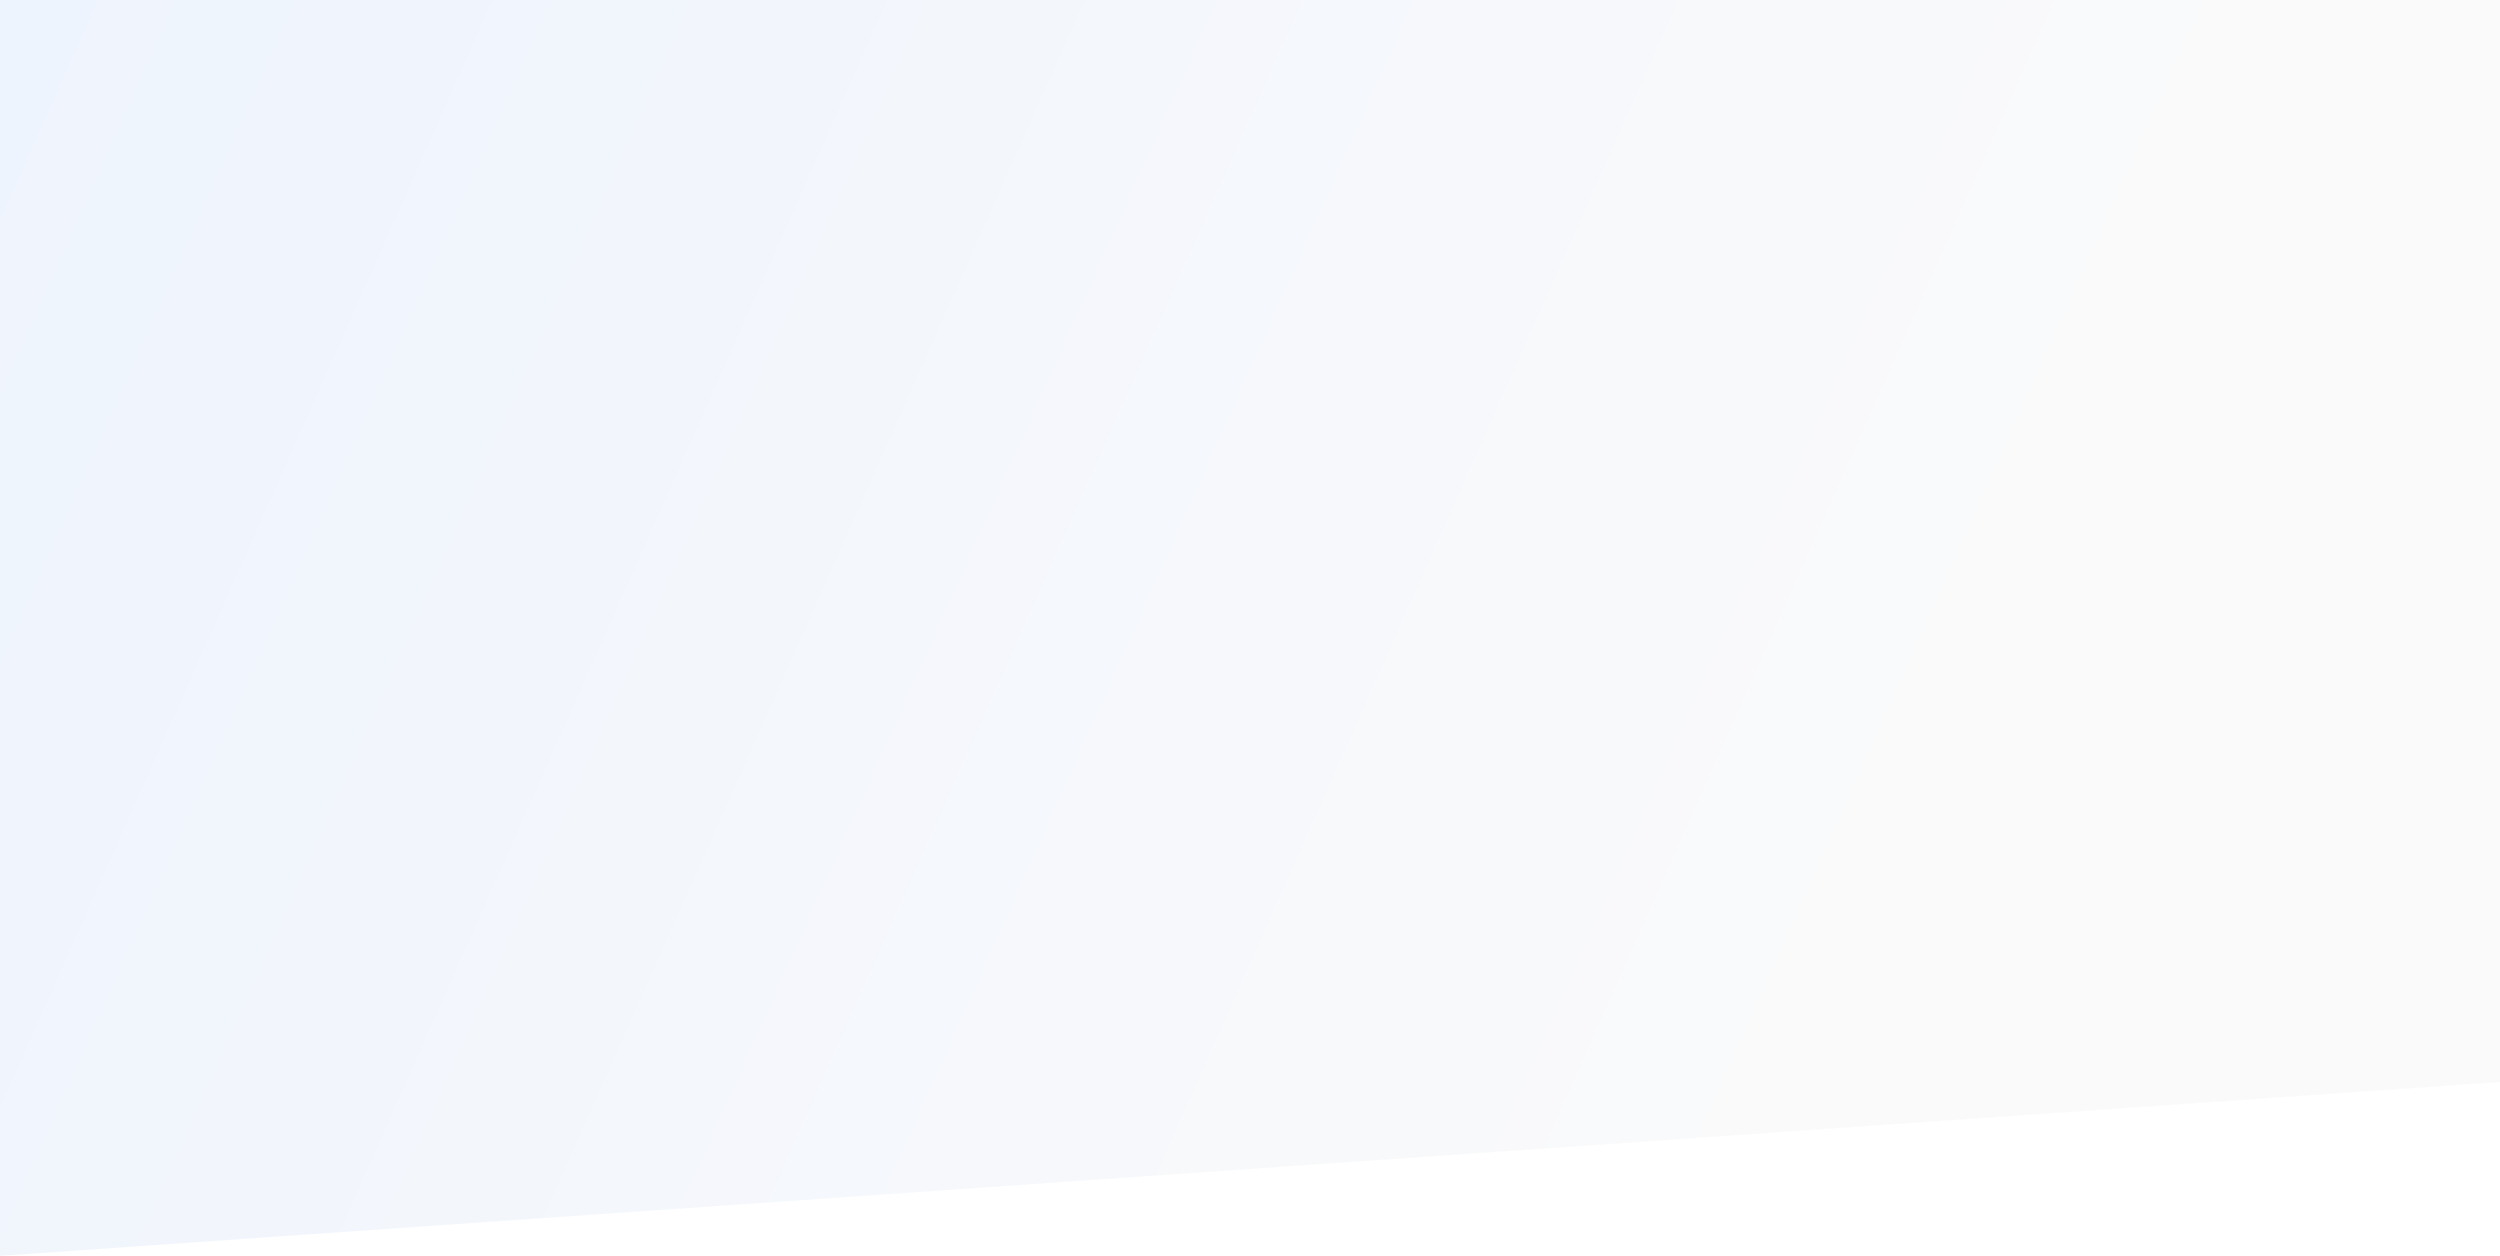
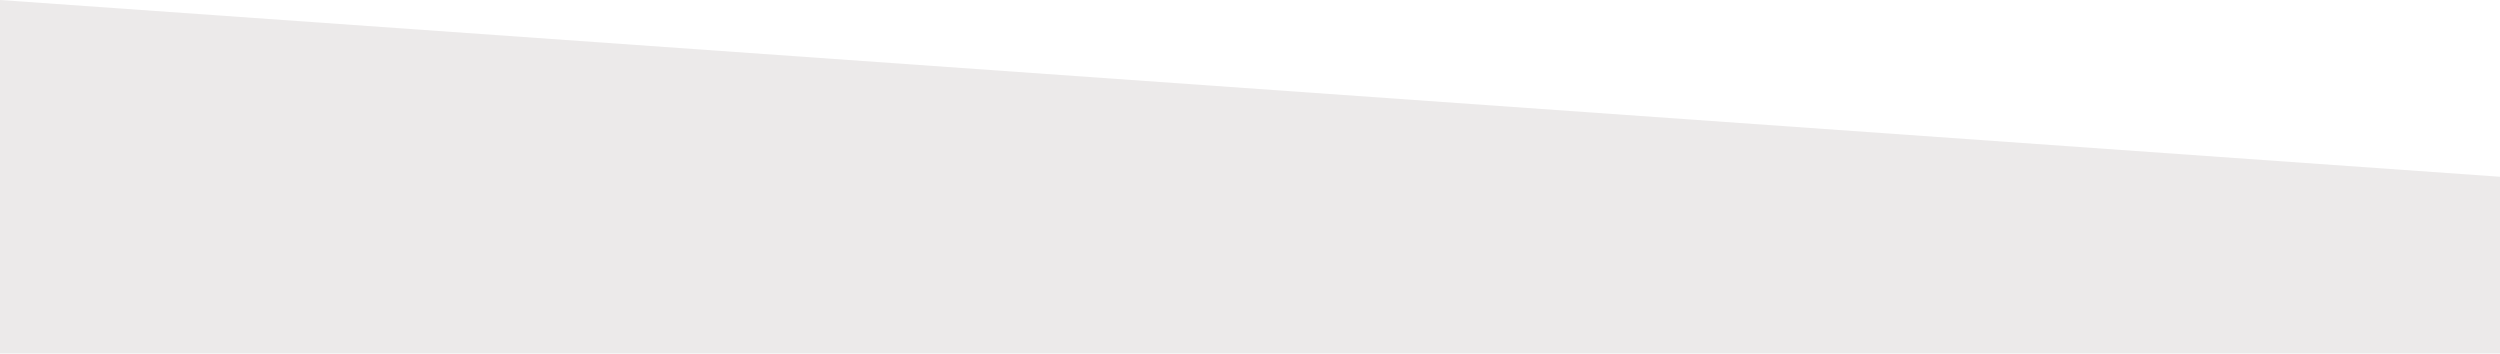
- <svg xmlns="http://www.w3.org/2000/svg" width="1280" height="643" viewBox="0 0 1280 643">
-   <defs>
-     <linearGradient id="jb7osuoo3a" x1="-18.338%" x2="81.147%" y1="37.383%" y2="59.513%">
-       <stop offset="0%" stop-color="#CADDFA" />
-       <stop offset="100%" stop-color="#F2F2F2" />
-     </linearGradient>
-   </defs>
-   <path fill="url(#jb7osuoo3a)" fill-rule="evenodd" d="M0 110L1280 110 1280 664 0 753z" opacity=".351" transform="translate(0 -110)" />
+ <svg xmlns="http://www.w3.org/2000/svg" width="1280" height="181" viewBox="0 0 1280 181">
+   <path fill="#ECEAEA" fill-rule="evenodd" d="M0 1423L1280 1513.5 1280 1604 0 1604z" transform="translate(0 -1423)" />
</svg>
